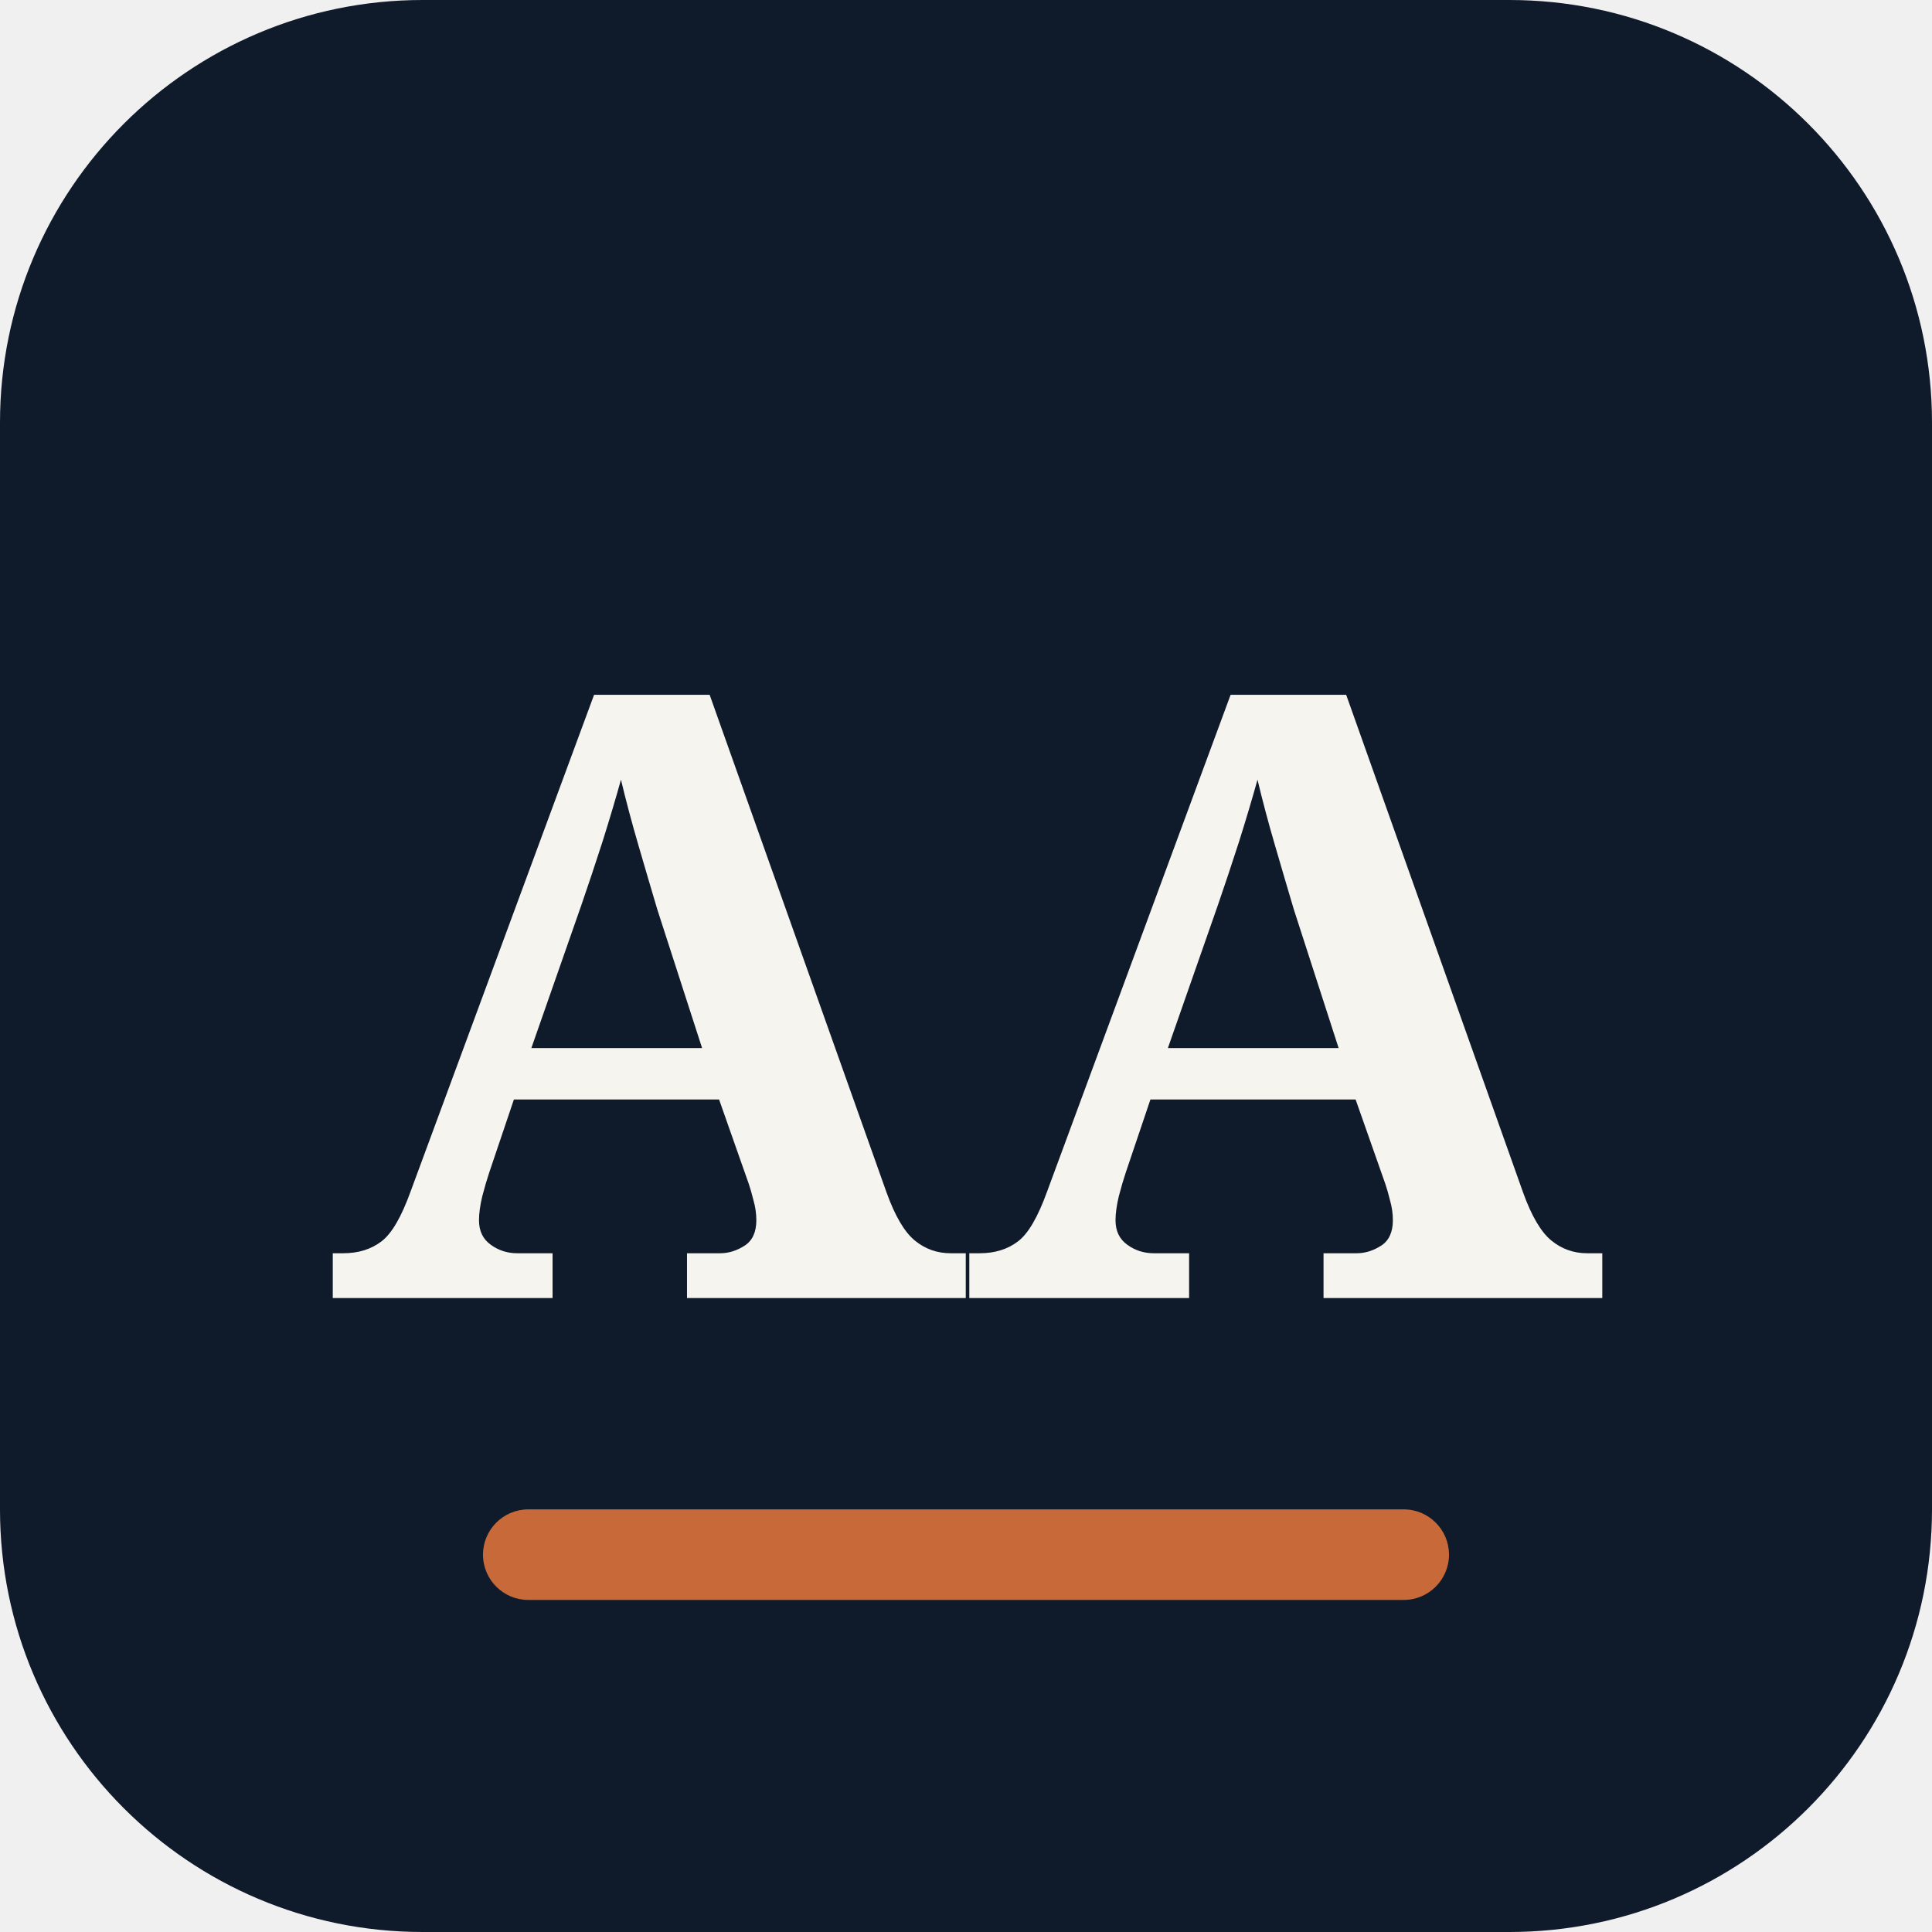
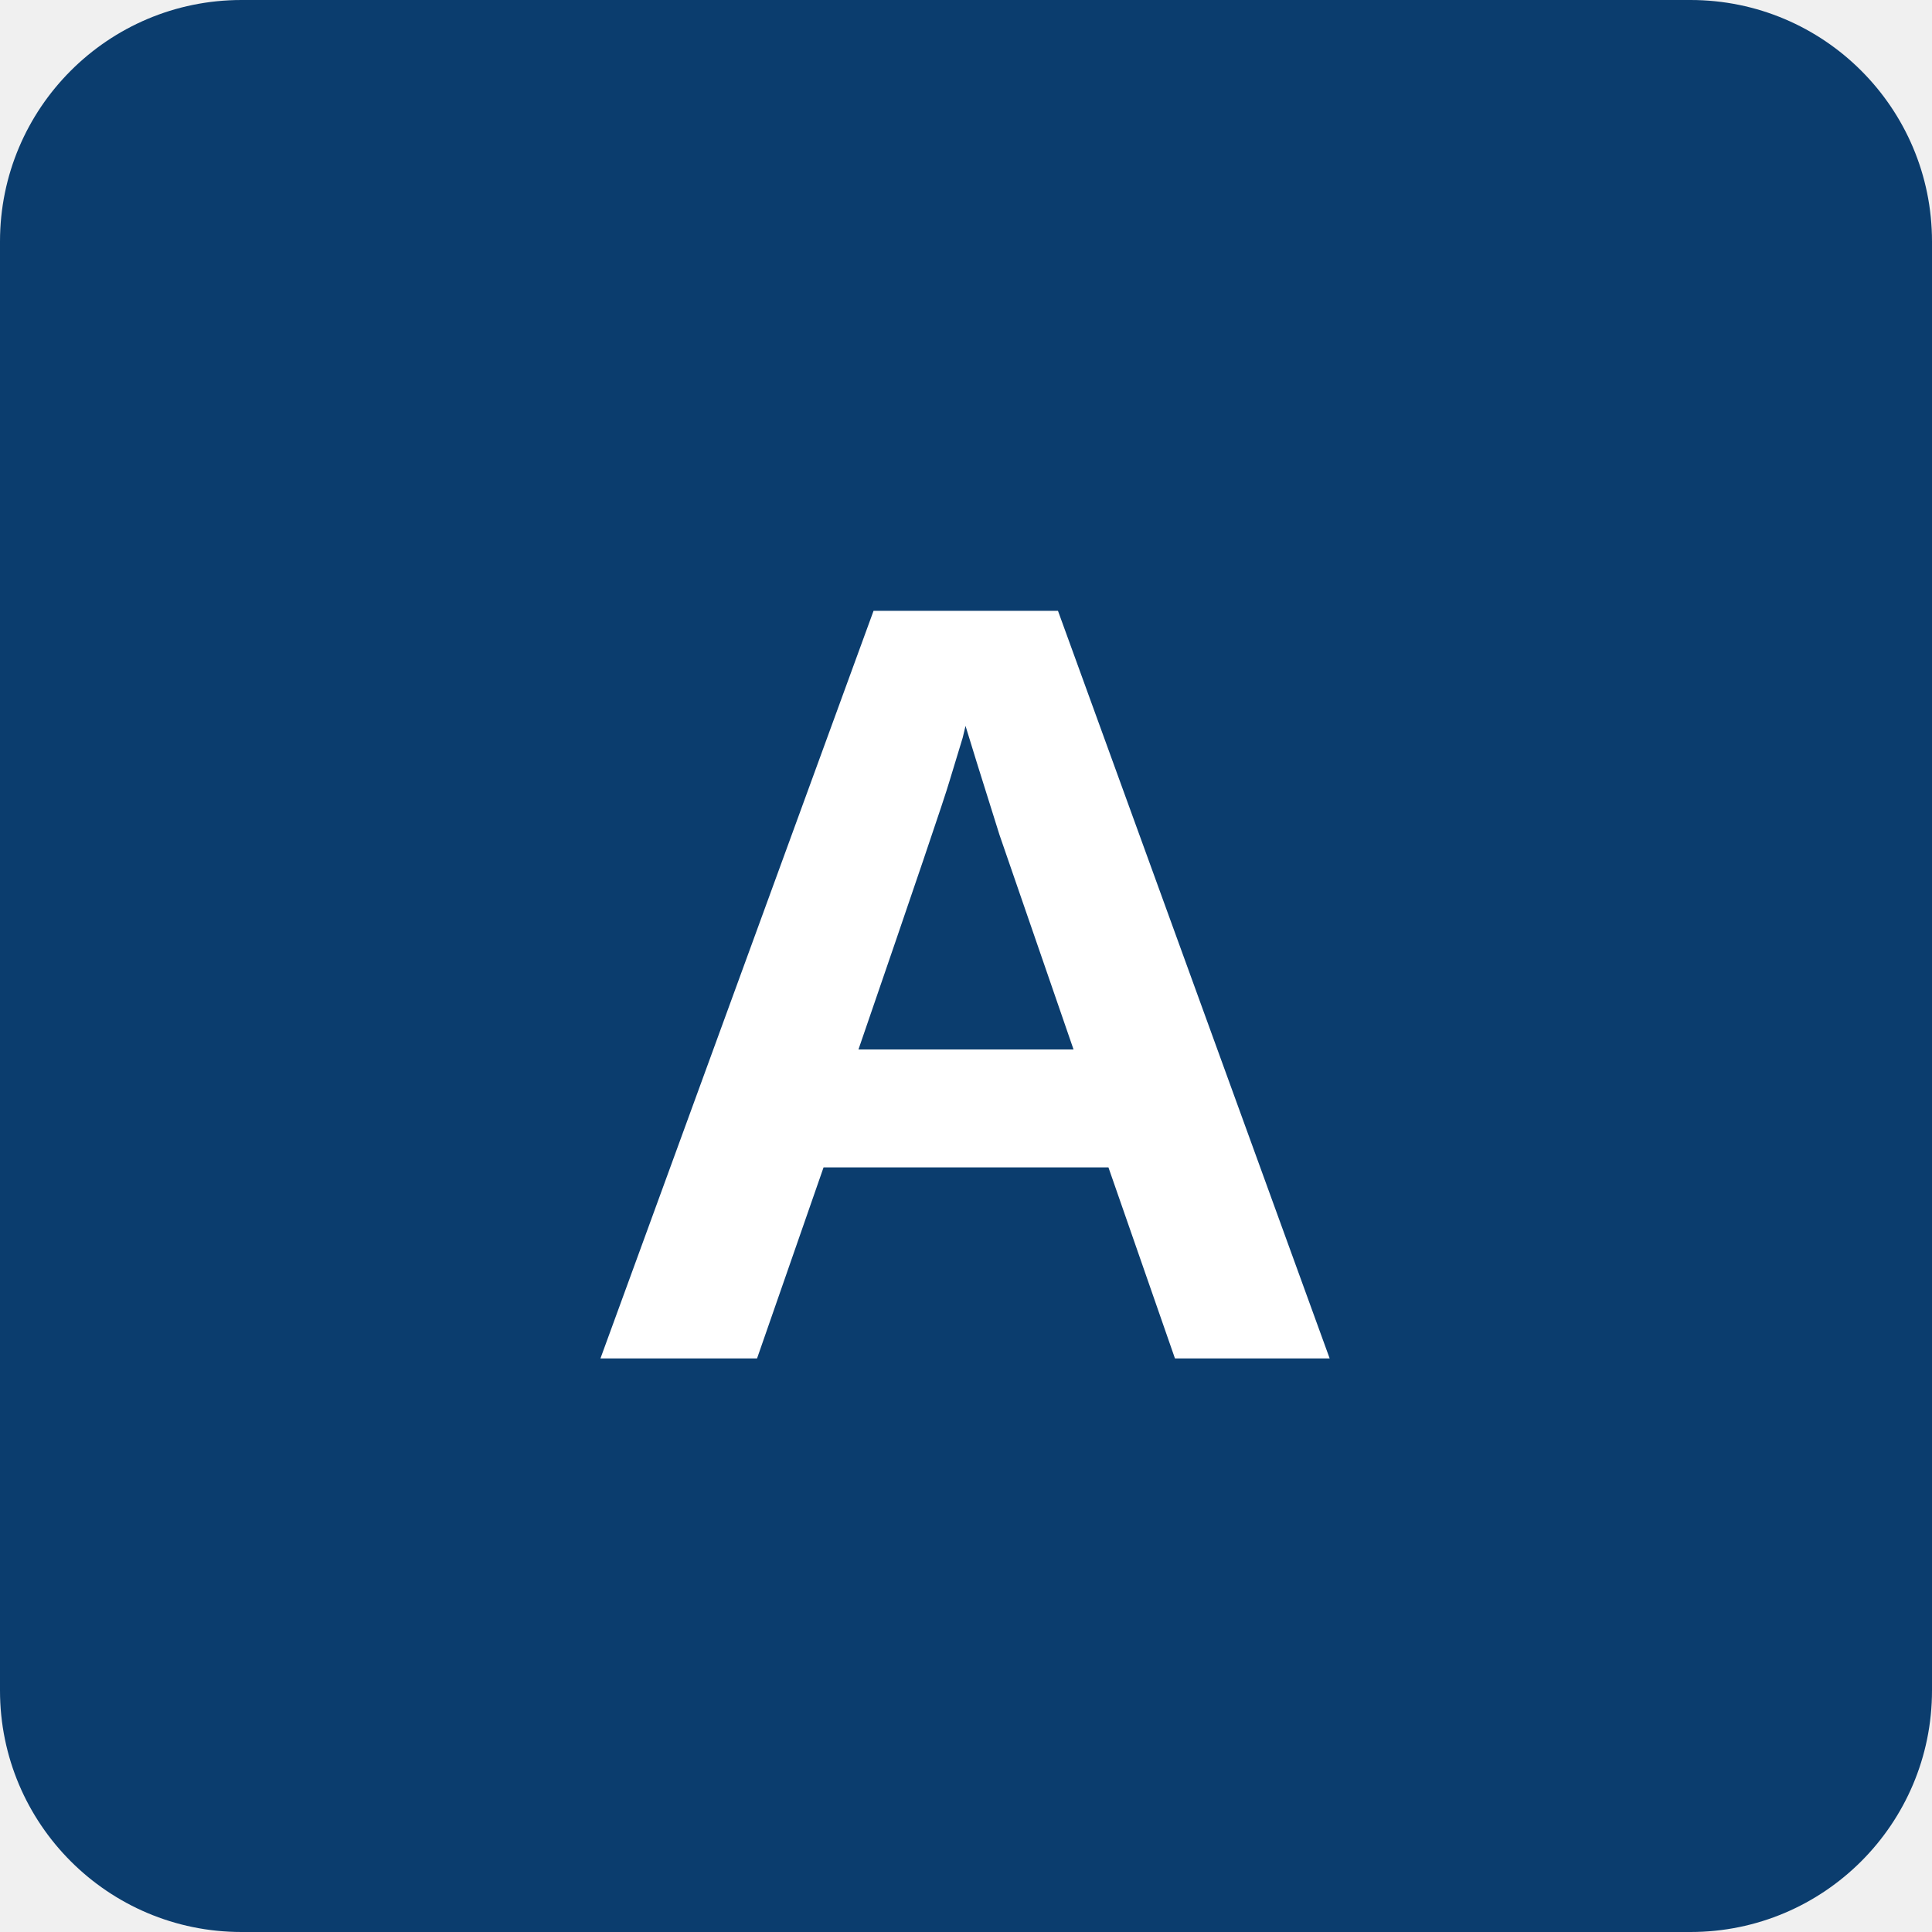
<svg xmlns="http://www.w3.org/2000/svg" viewBox="0 0 64 64">
-   <rect width="64" height="64" rx="14" fill="#0f1a2a" />
-   <text x="32" y="43" text-anchor="middle" font-family="Georgia, serif" font-size="28" font-weight="600" fill="#f6f4ef">AA</text>
-   <rect x="16" y="50" width="32" height="3" rx="1.5" fill="#c8693a" />
+   <rect width="64" height="64" rx="8" fill="#0b3d6e" />
+   <text x="32" y="45" text-anchor="middle" font-family="IBM Plex Sans, Segoe UI, Arial, sans-serif" font-size="36" font-weight="700" fill="#ffffff">A</text>
</svg>
